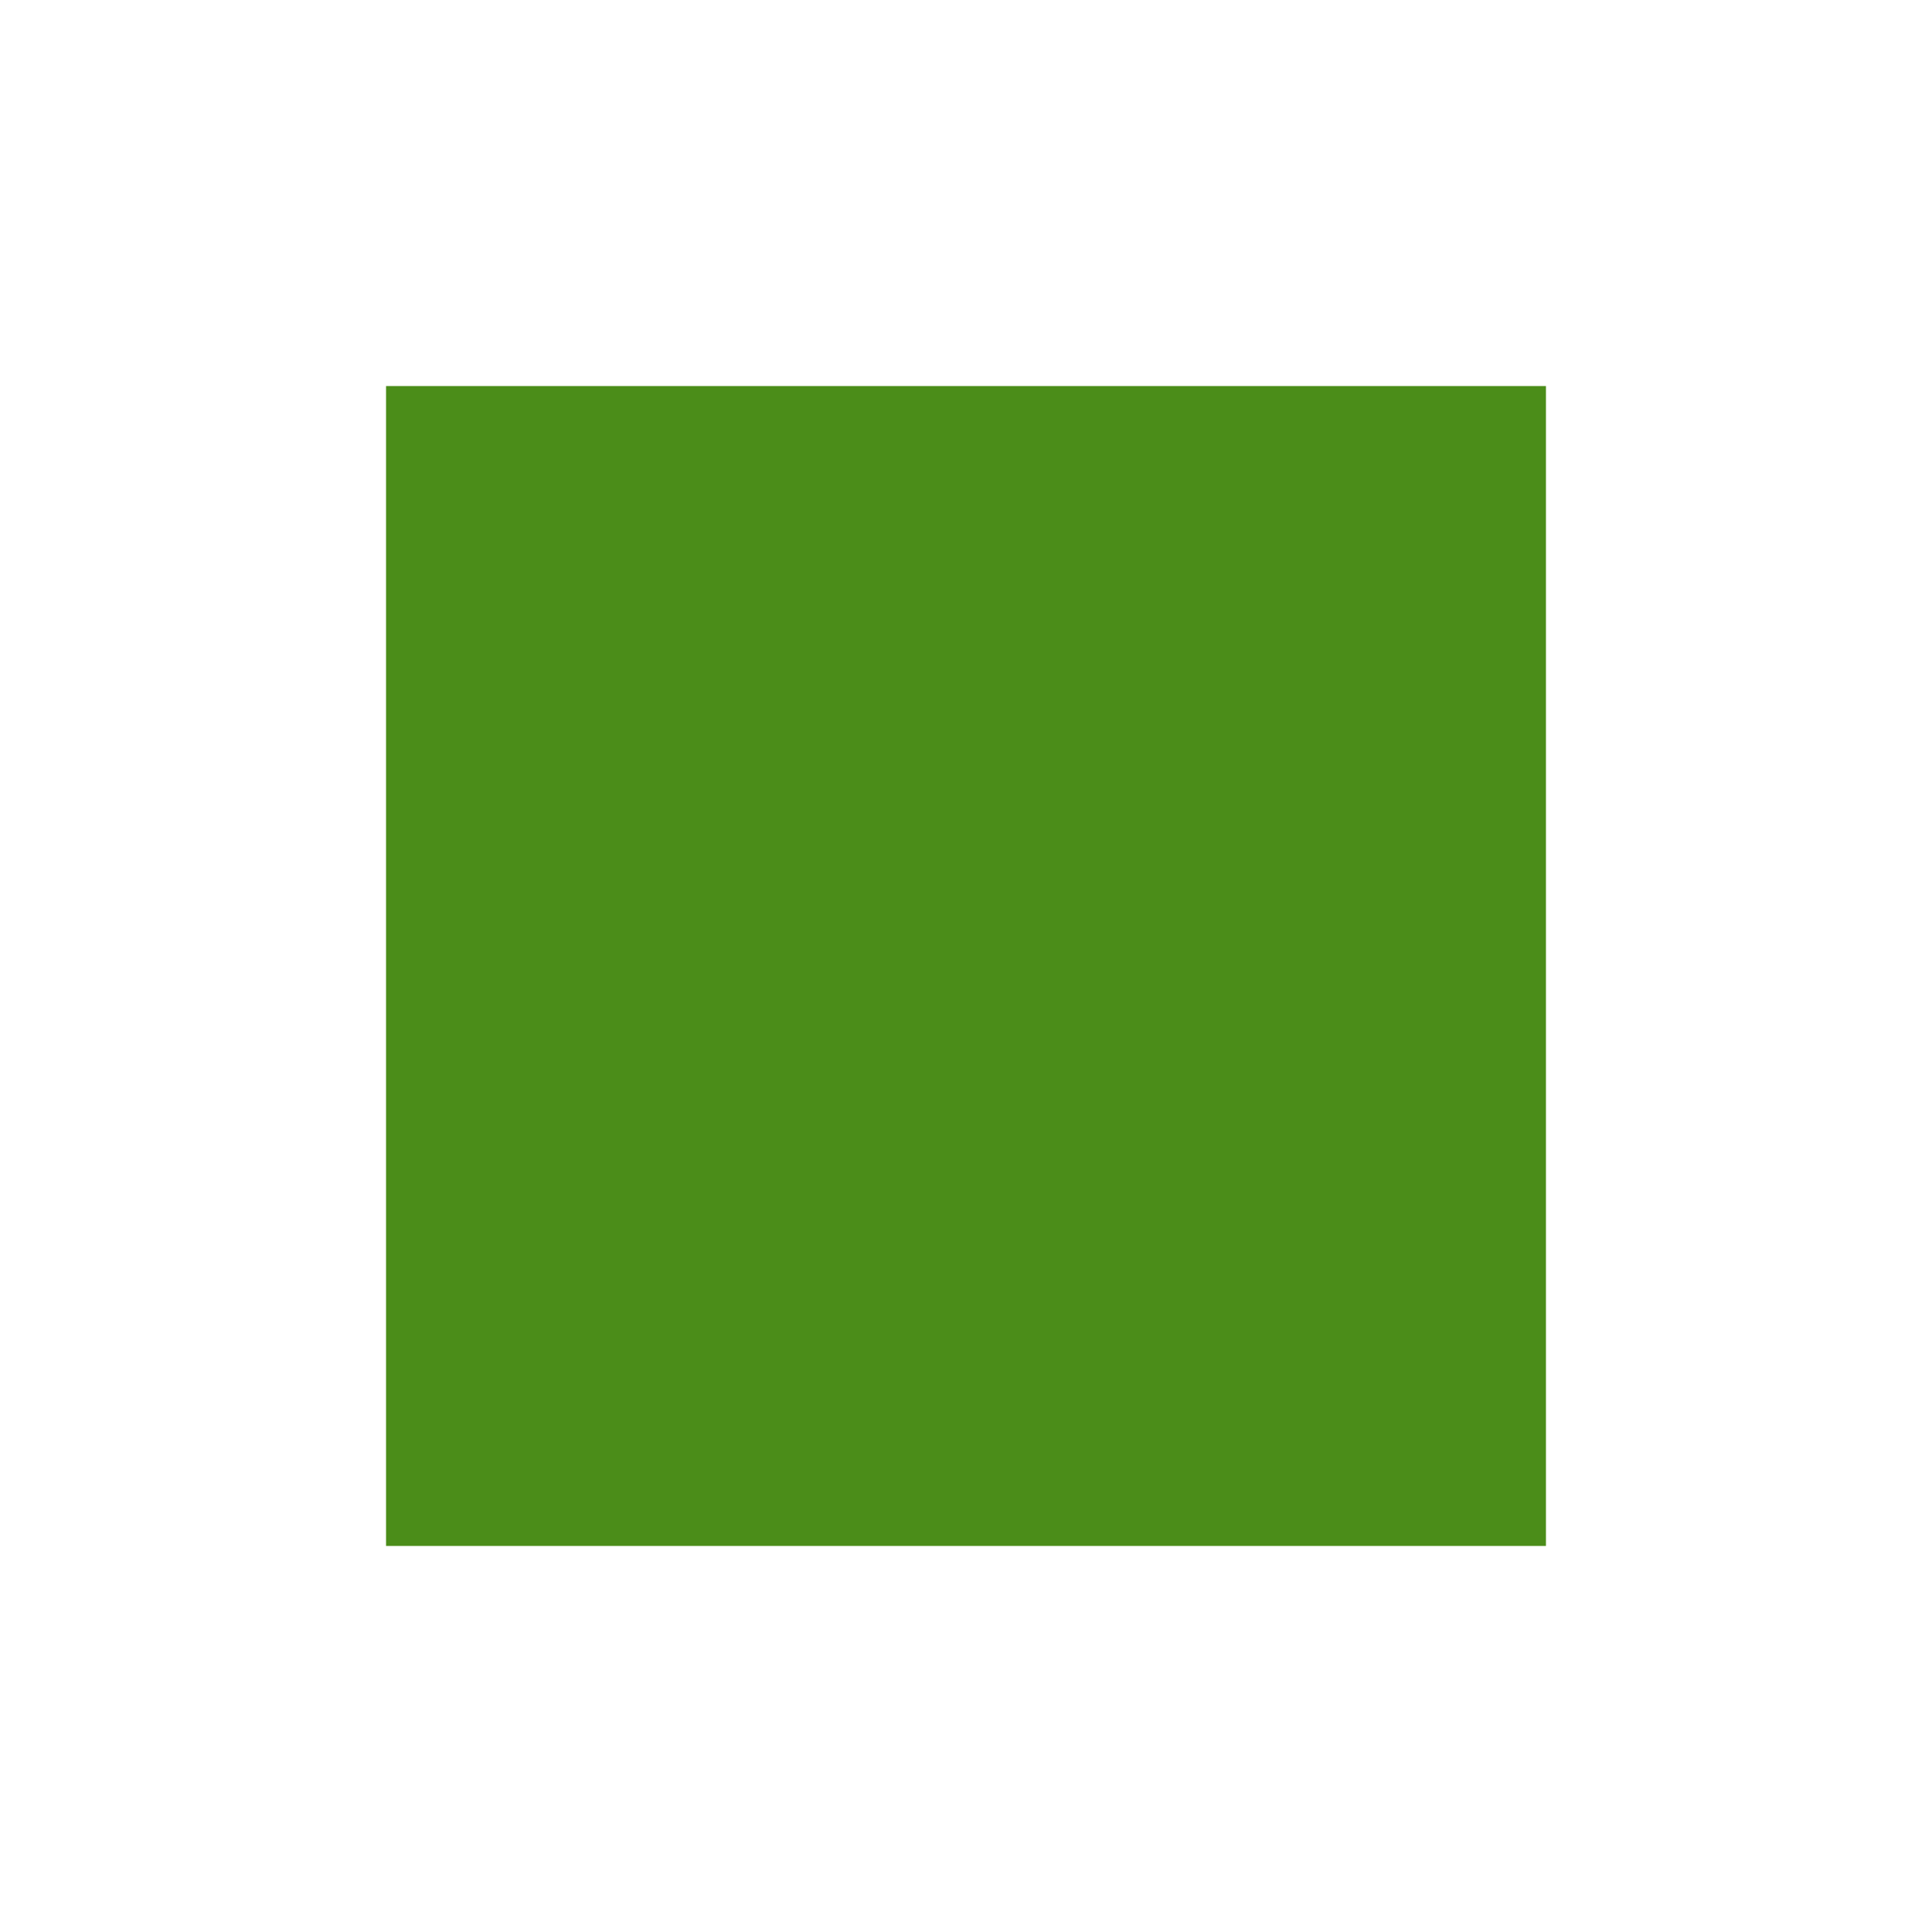
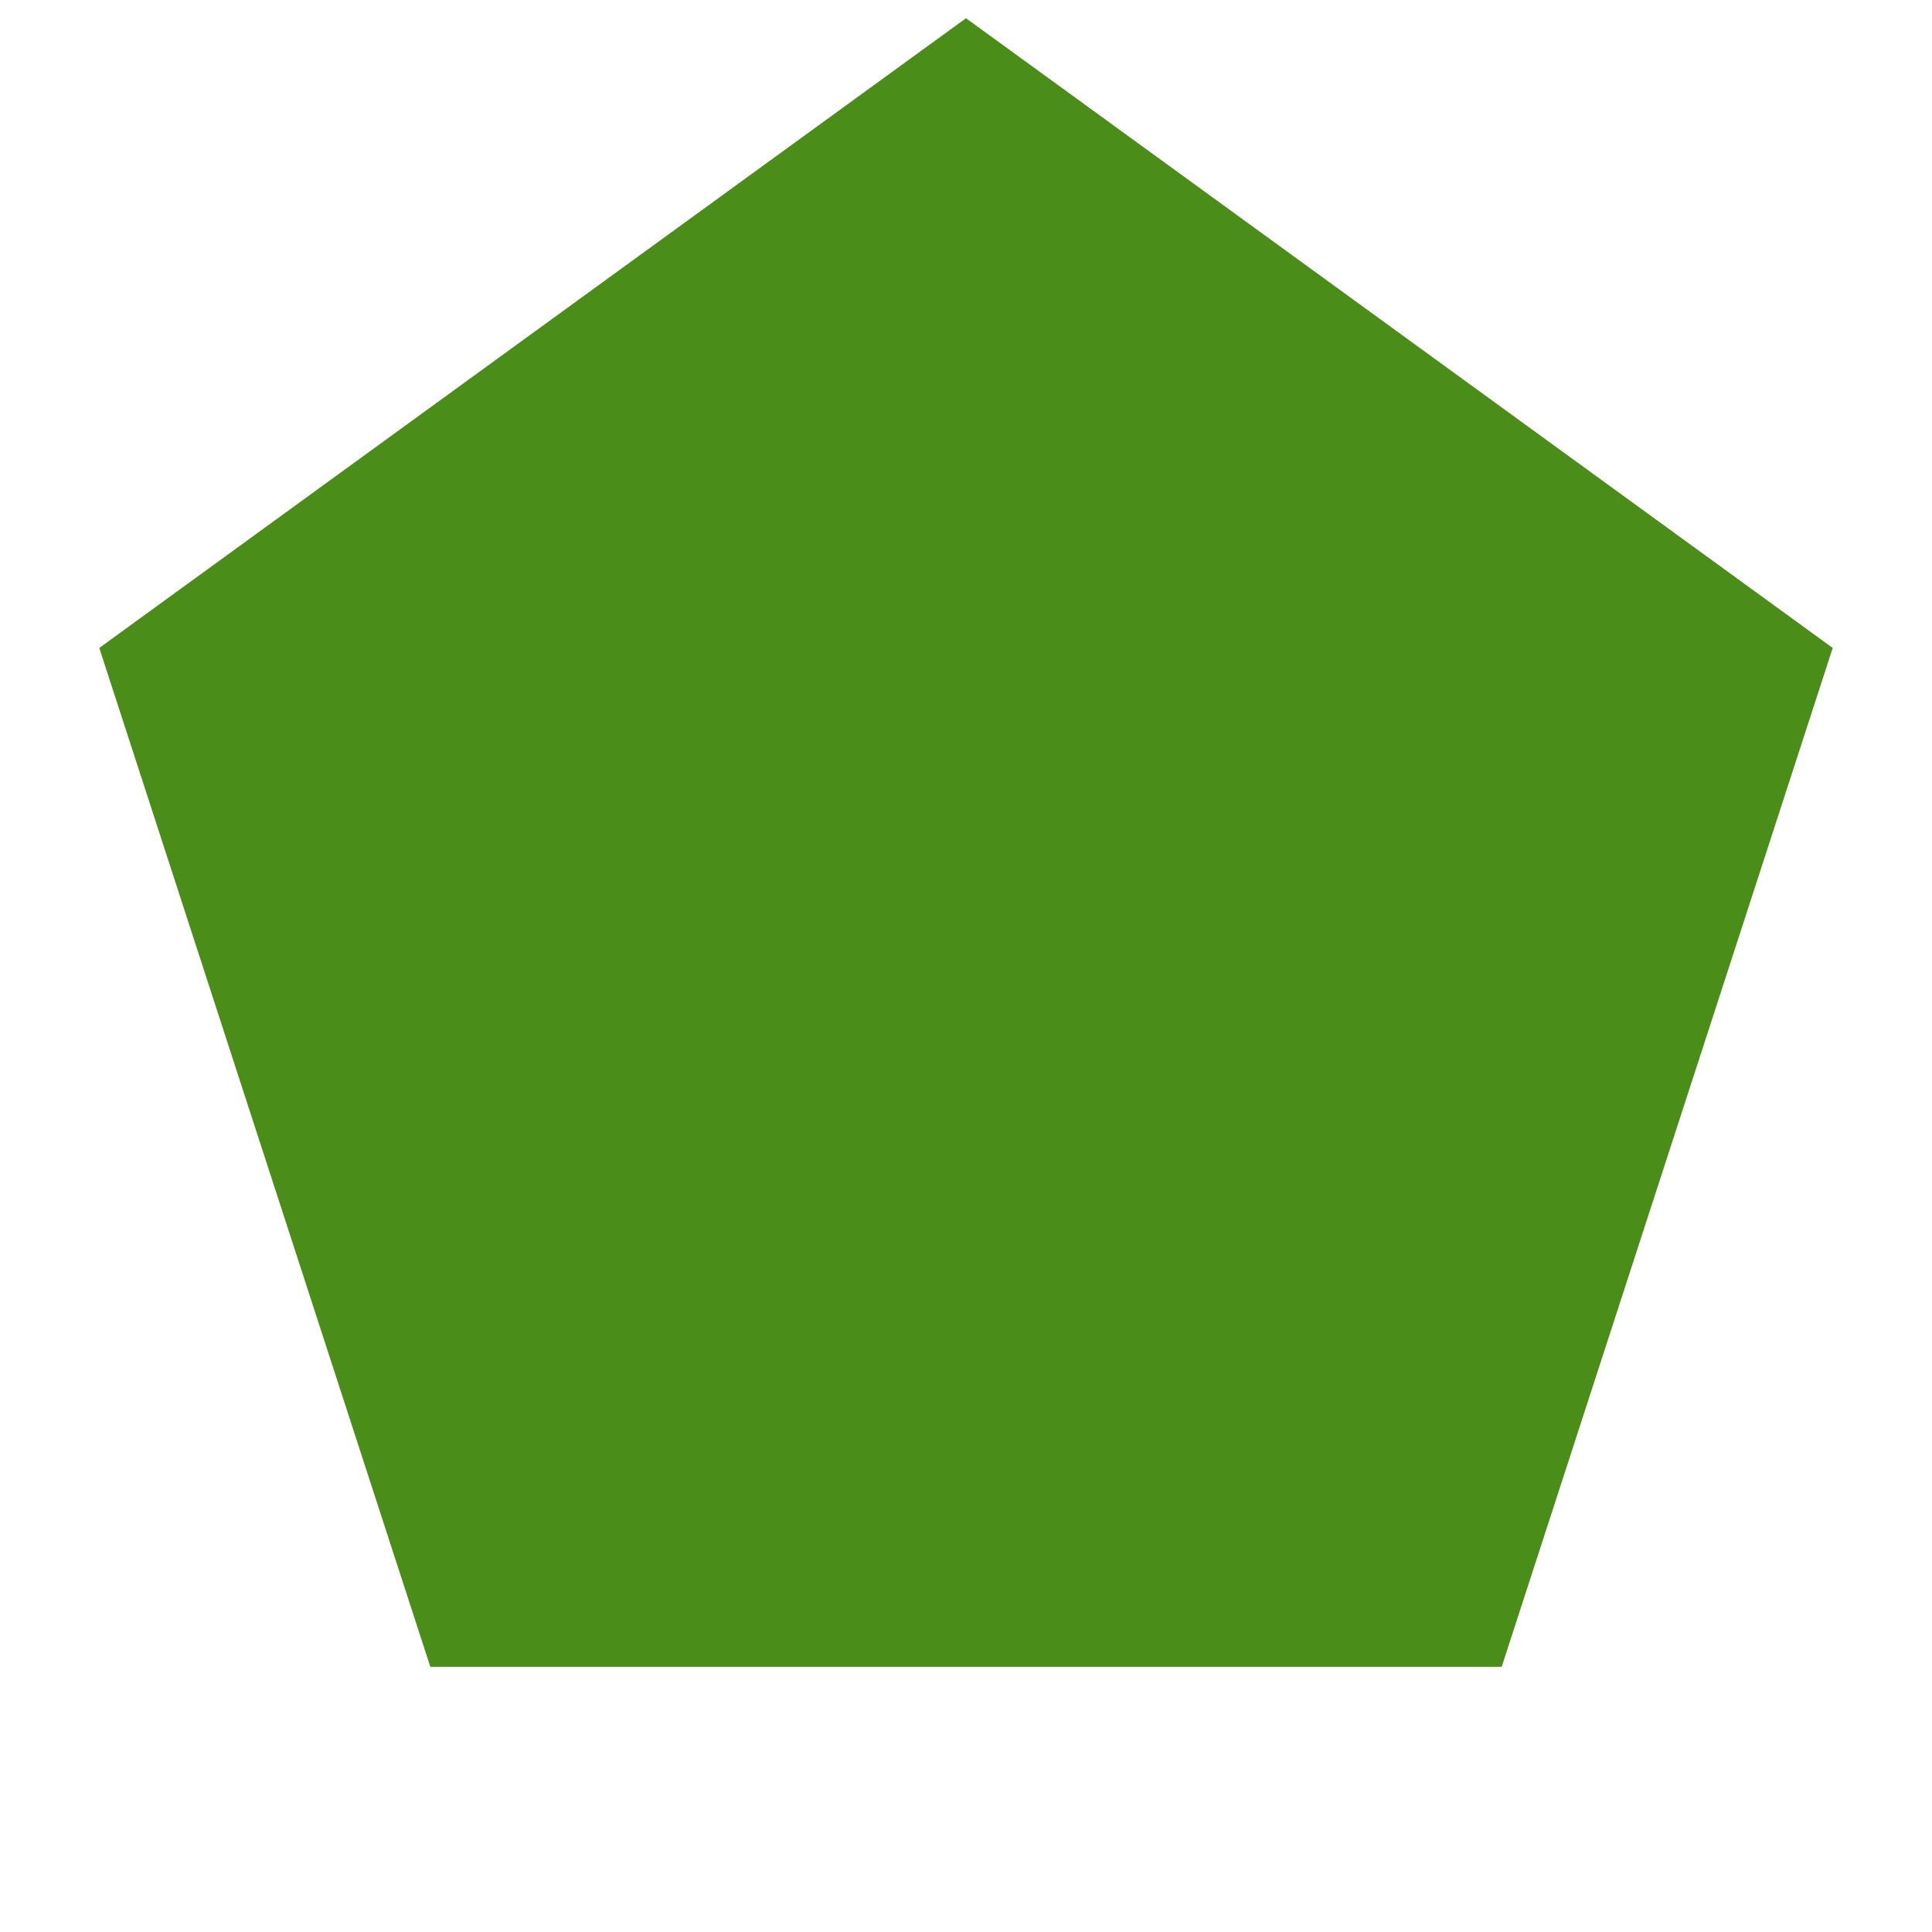
<svg xmlns="http://www.w3.org/2000/svg" width="72pt" height="72pt" viewBox="0 0 72 72" version="1.1">
  <defs>
    <style type="text/css">*{stroke-linejoin: round; stroke-linecap: butt}</style>
  </defs>
  <g id="figure_1">
    <g id="patch_1">
      <path d="M 0 72  L 72 72  L 72 0  L 0 0  L 0 72  z " style="fill: none" />
    </g>
    <g id="axes_1">
      <g id="patch_2">
-         <path d="M 14.387 14.387  L 14.387 57.613  L 57.613 57.613  L 57.613 14.387  z " clip-path="url(#pee6d282316)" style="fill: #4b8d19" />
+         <path d="M 36 0.679  L 3.7 24.147  L 16.037 62.118  L 55.963 62.118  L 68.3 24.147  z " clip-path="url(#p1f7c048572)" style="fill: #4b8d19" />
      </g>
    </g>
  </g>
  <defs>
-     <clipPath id="pee6d282316">
+     <clipPath id="p1f7c048572">
      <rect x="0" y="0" width="72" height="72" />
    </clipPath>
  </defs>
</svg>
